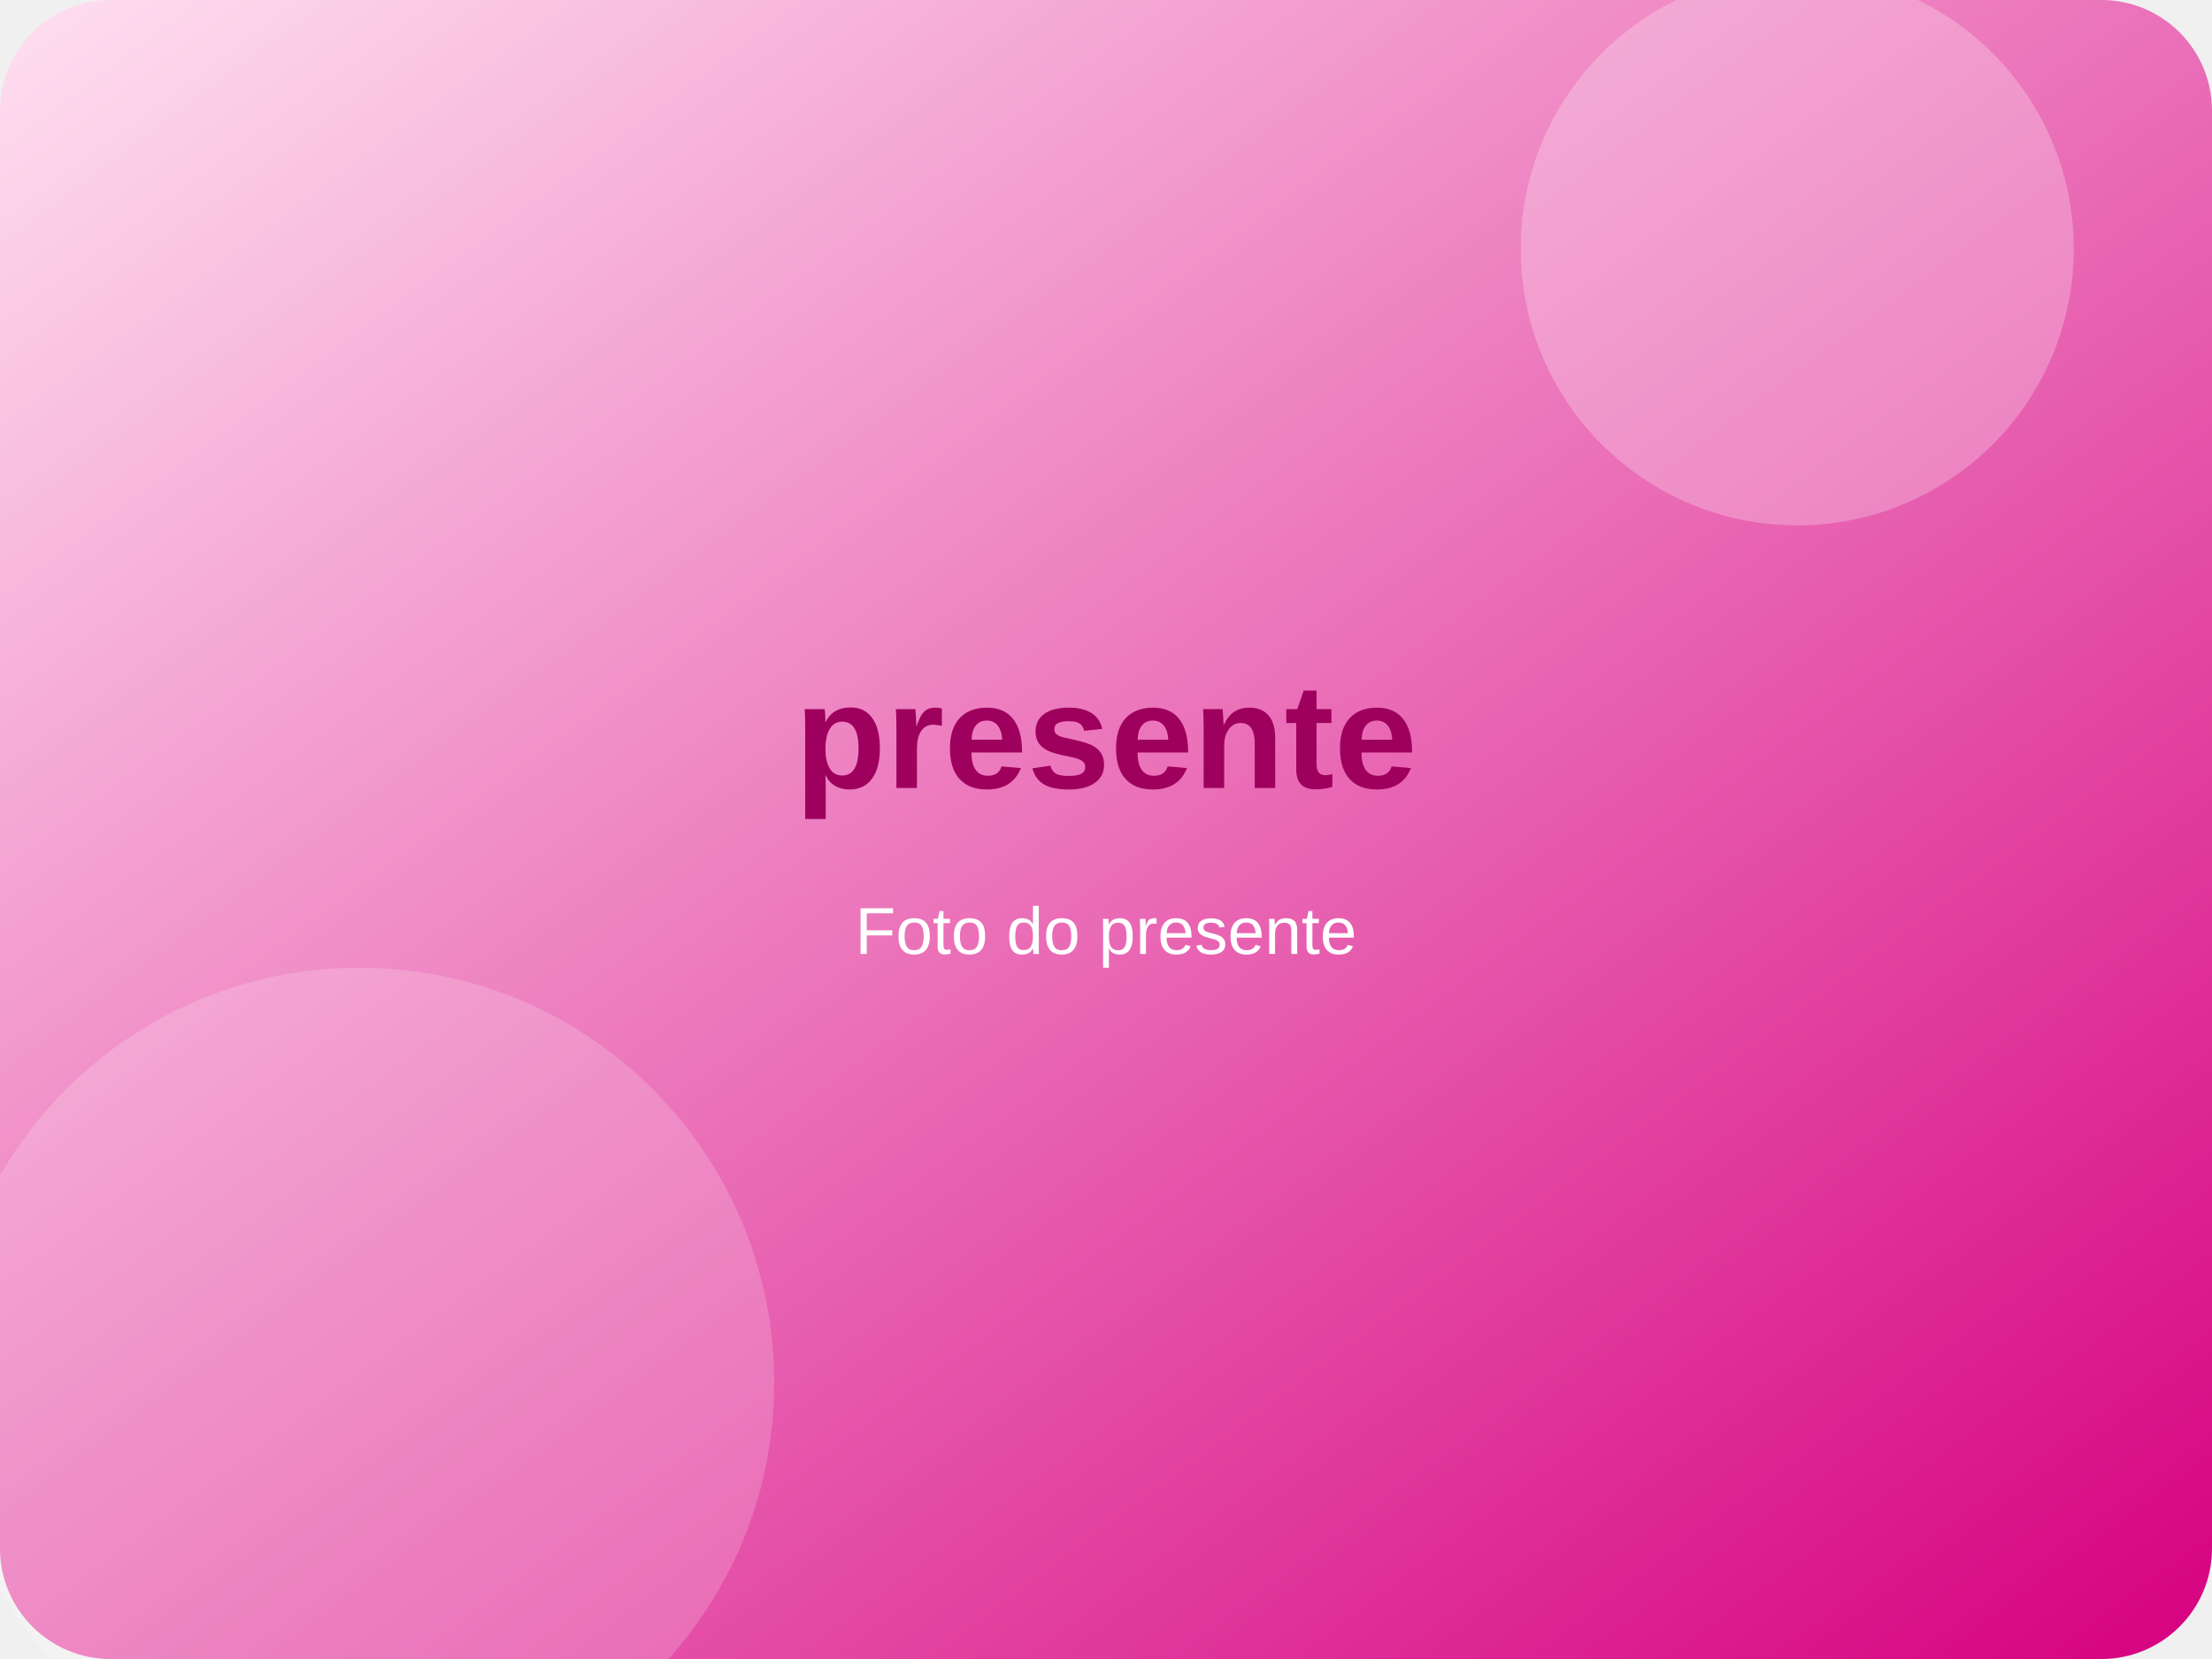
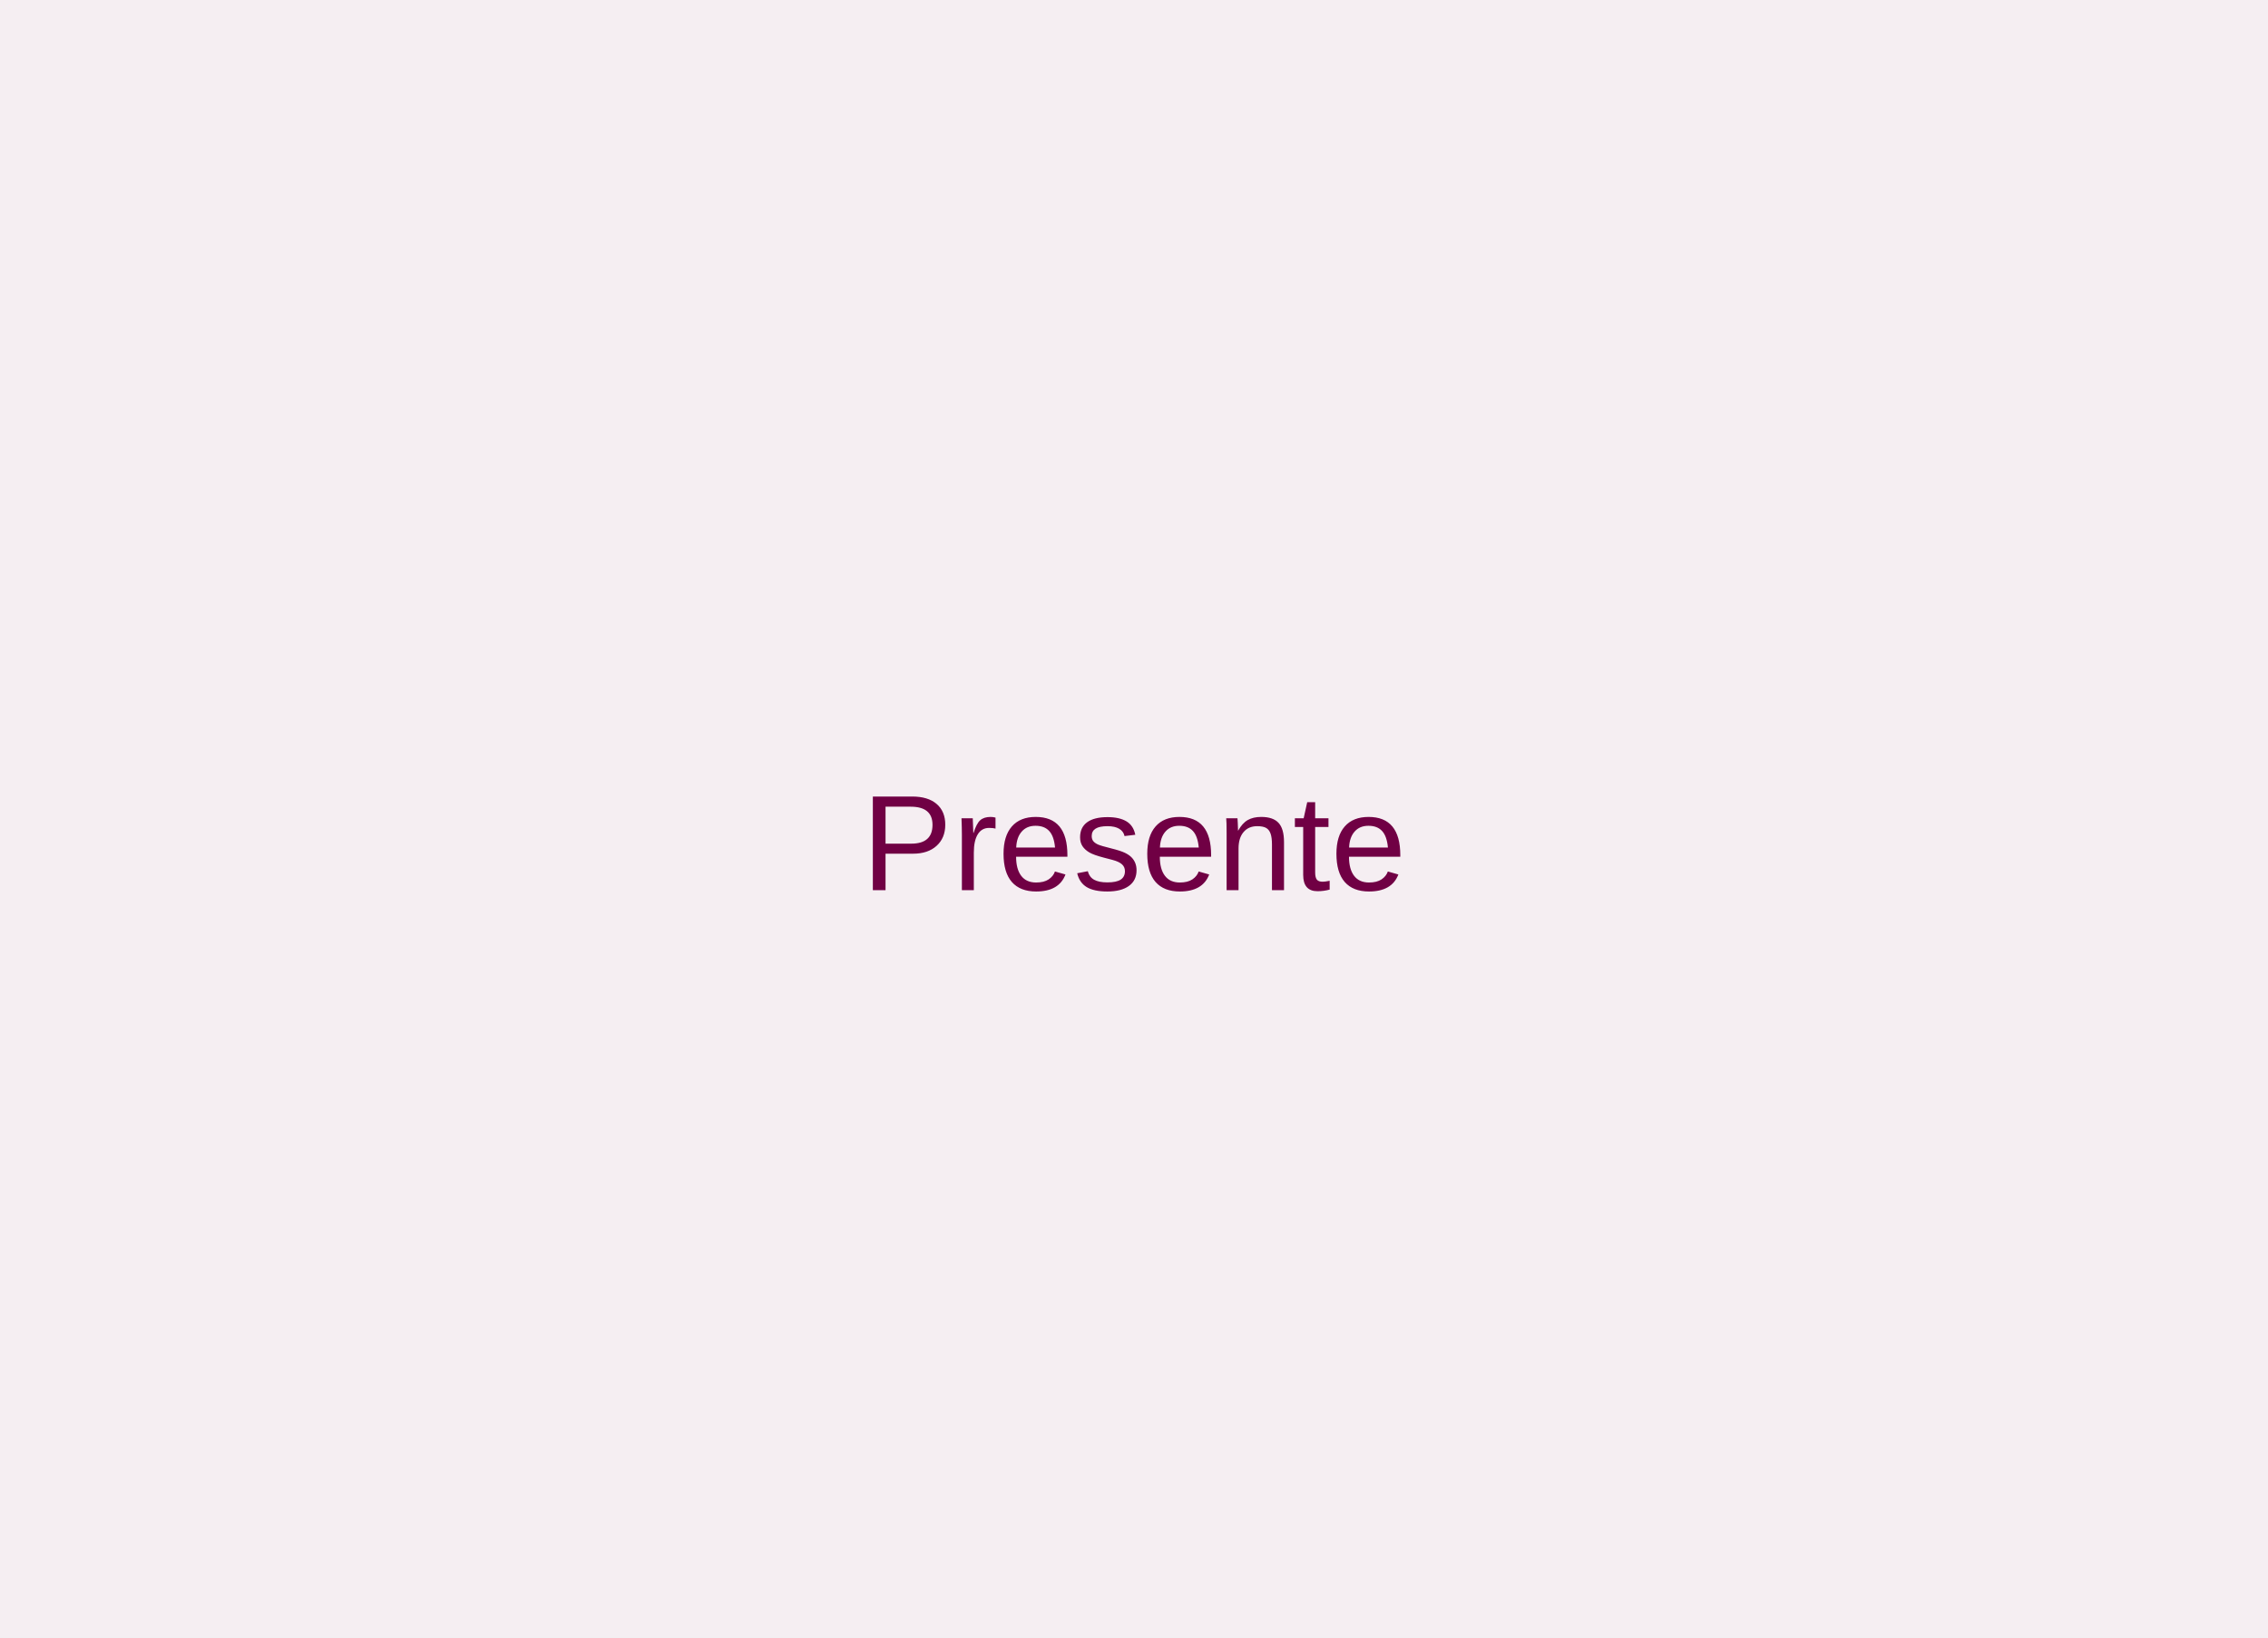
- <svg xmlns="http://www.w3.org/2000/svg" width="800" height="600" viewBox="0 0 800 600">
-   <defs>
-     <linearGradient id="g" x1="0" x2="1" y1="0" y2="1">
-       <stop stop-color="#ffe0f1" />
-       <stop offset="1" stop-color="#d6007f" />
-     </linearGradient>
-   </defs>
-   <rect width="800" height="600" rx="40" fill="url(#g)" />
-   <circle cx="650" cy="90" r="100" fill="#ffffff" opacity=".25" />
-   <circle cx="130" cy="500" r="150" fill="#ffffff" opacity=".18" />
-   <text x="400" y="285" text-anchor="middle" font-family="Arial, sans-serif" font-size="54" font-weight="700" fill="#9e005d">presente</text>
-   <text x="400" y="345" text-anchor="middle" font-family="Arial, sans-serif" font-size="24" fill="#ffffff">Foto do presente</text>
+ <svg xmlns="http://www.w3.org/2000/svg" width="900" height="650">
+   <rect width="100%" height="100%" fill="#f5eef2" />
+   <text x="50%" y="52%" dominant-baseline="middle" text-anchor="middle" font-family="Arial" font-size="54" fill="#700044">Presente</text>
</svg>
